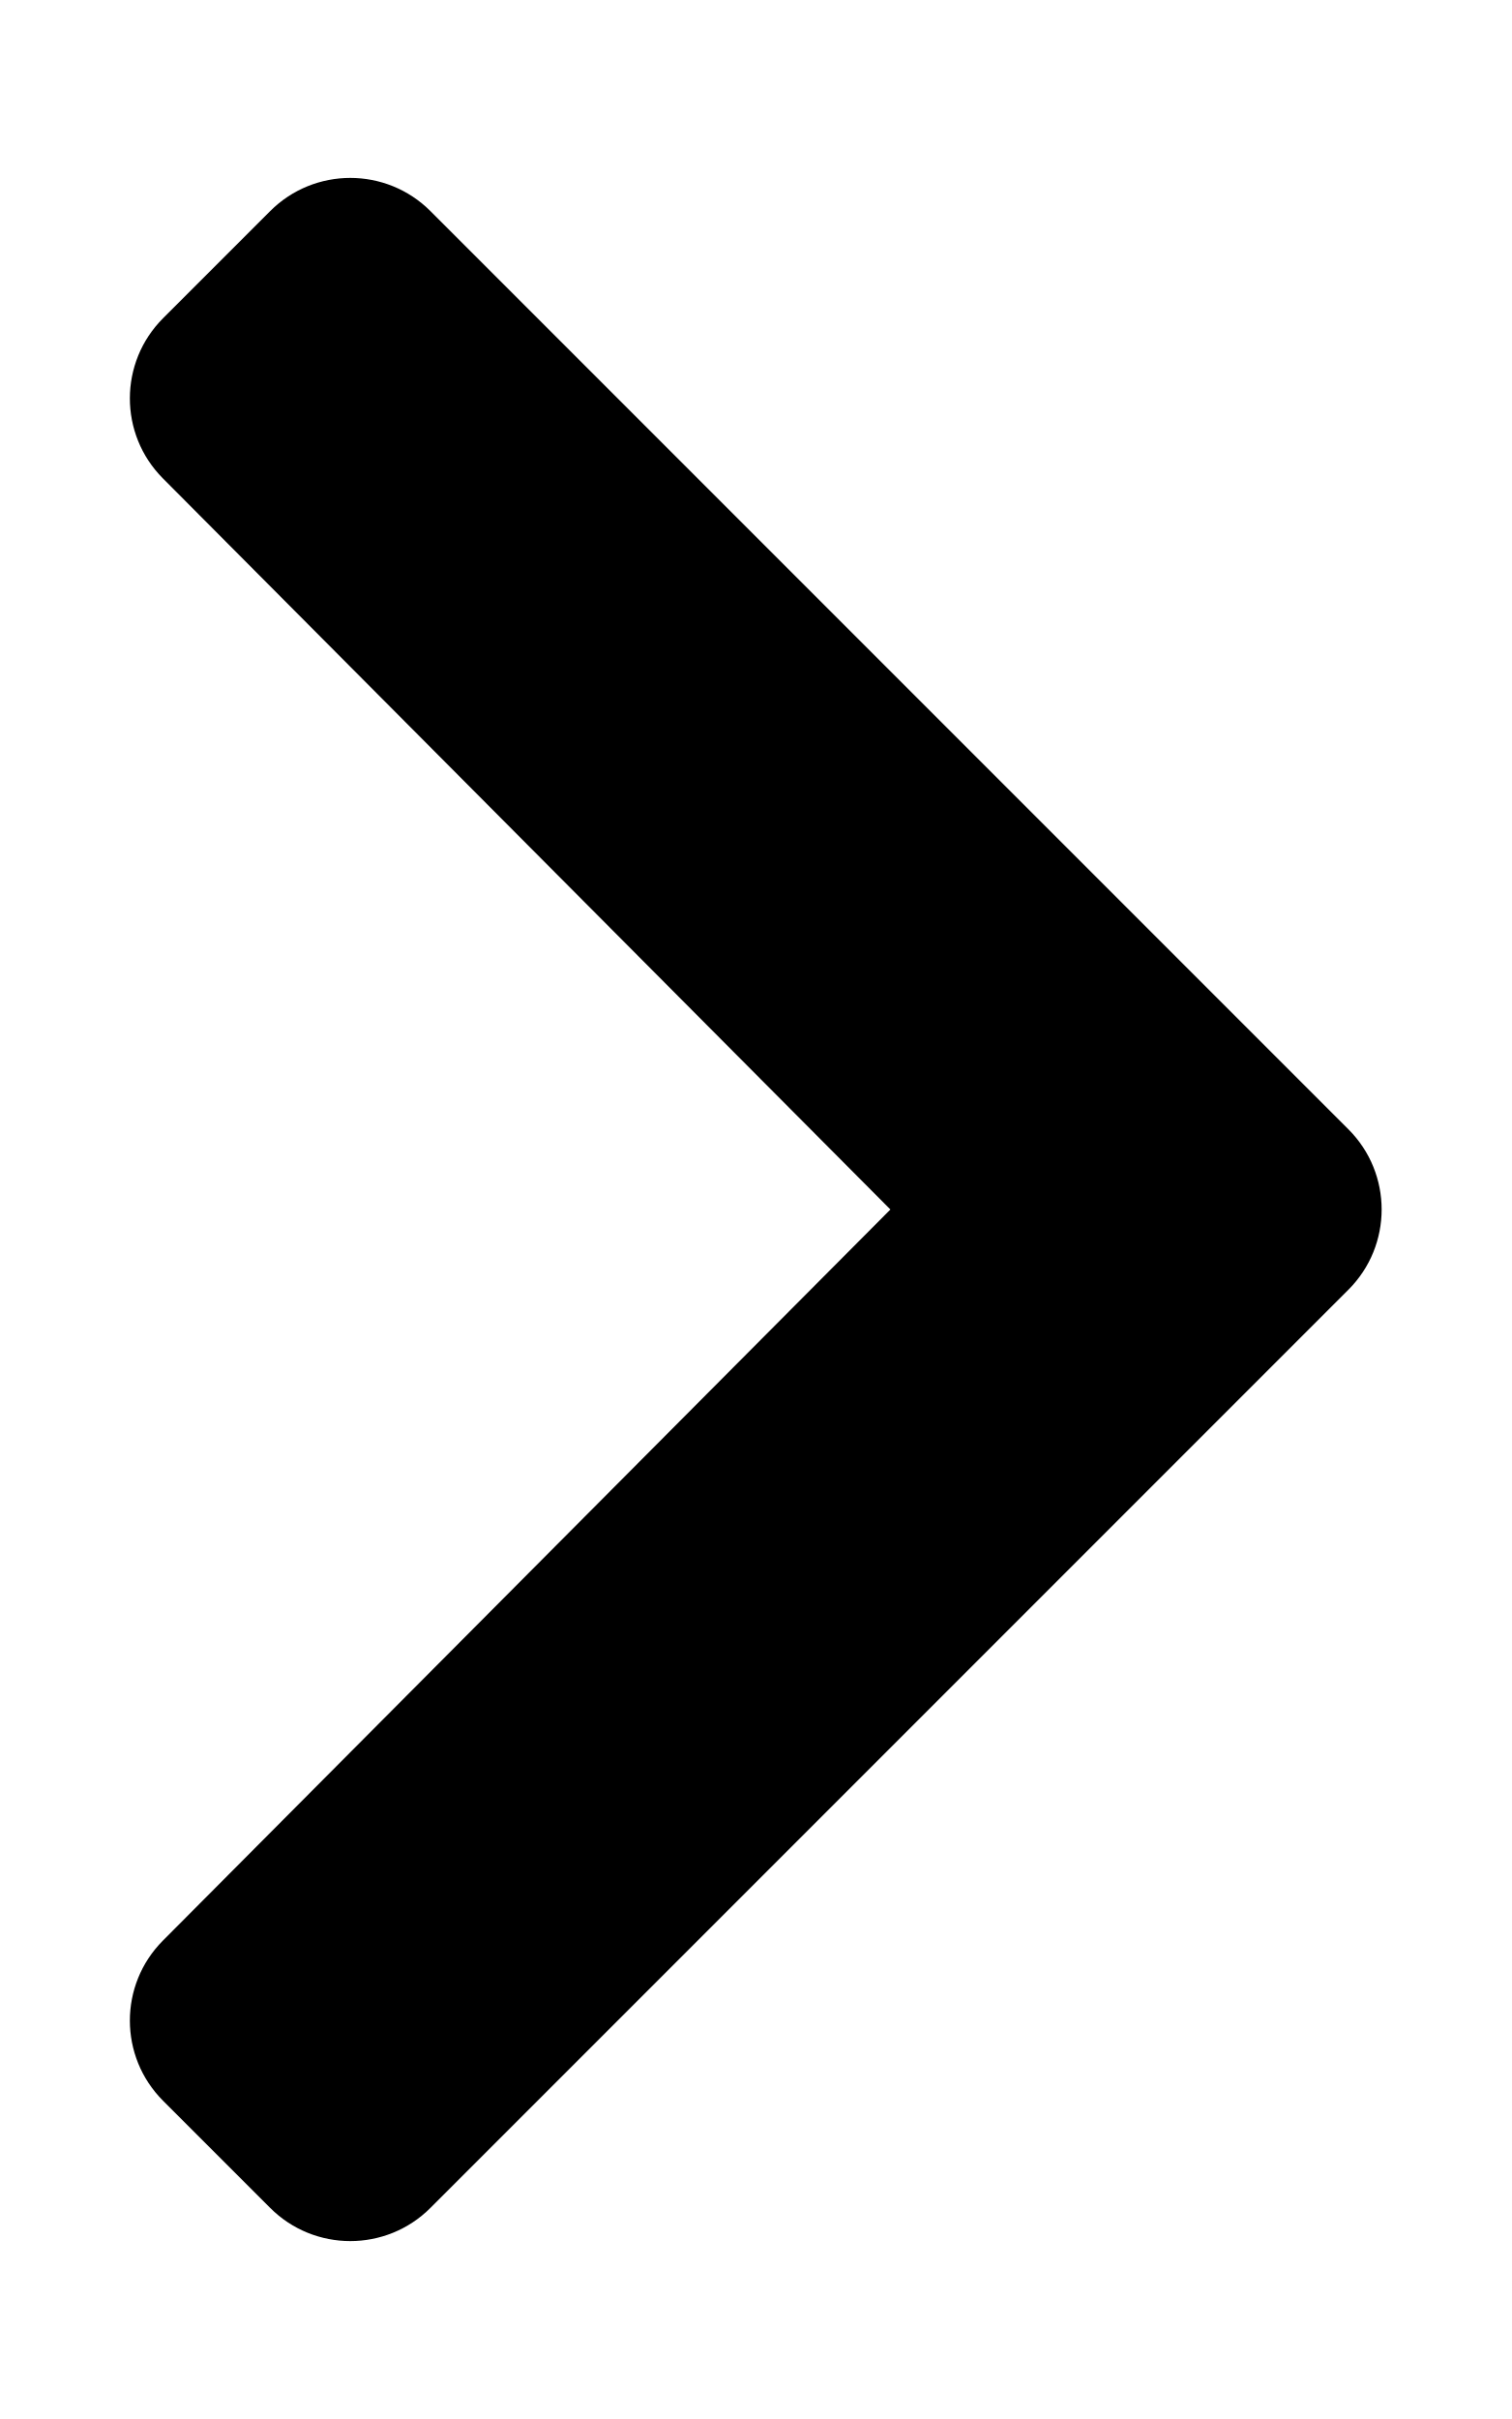
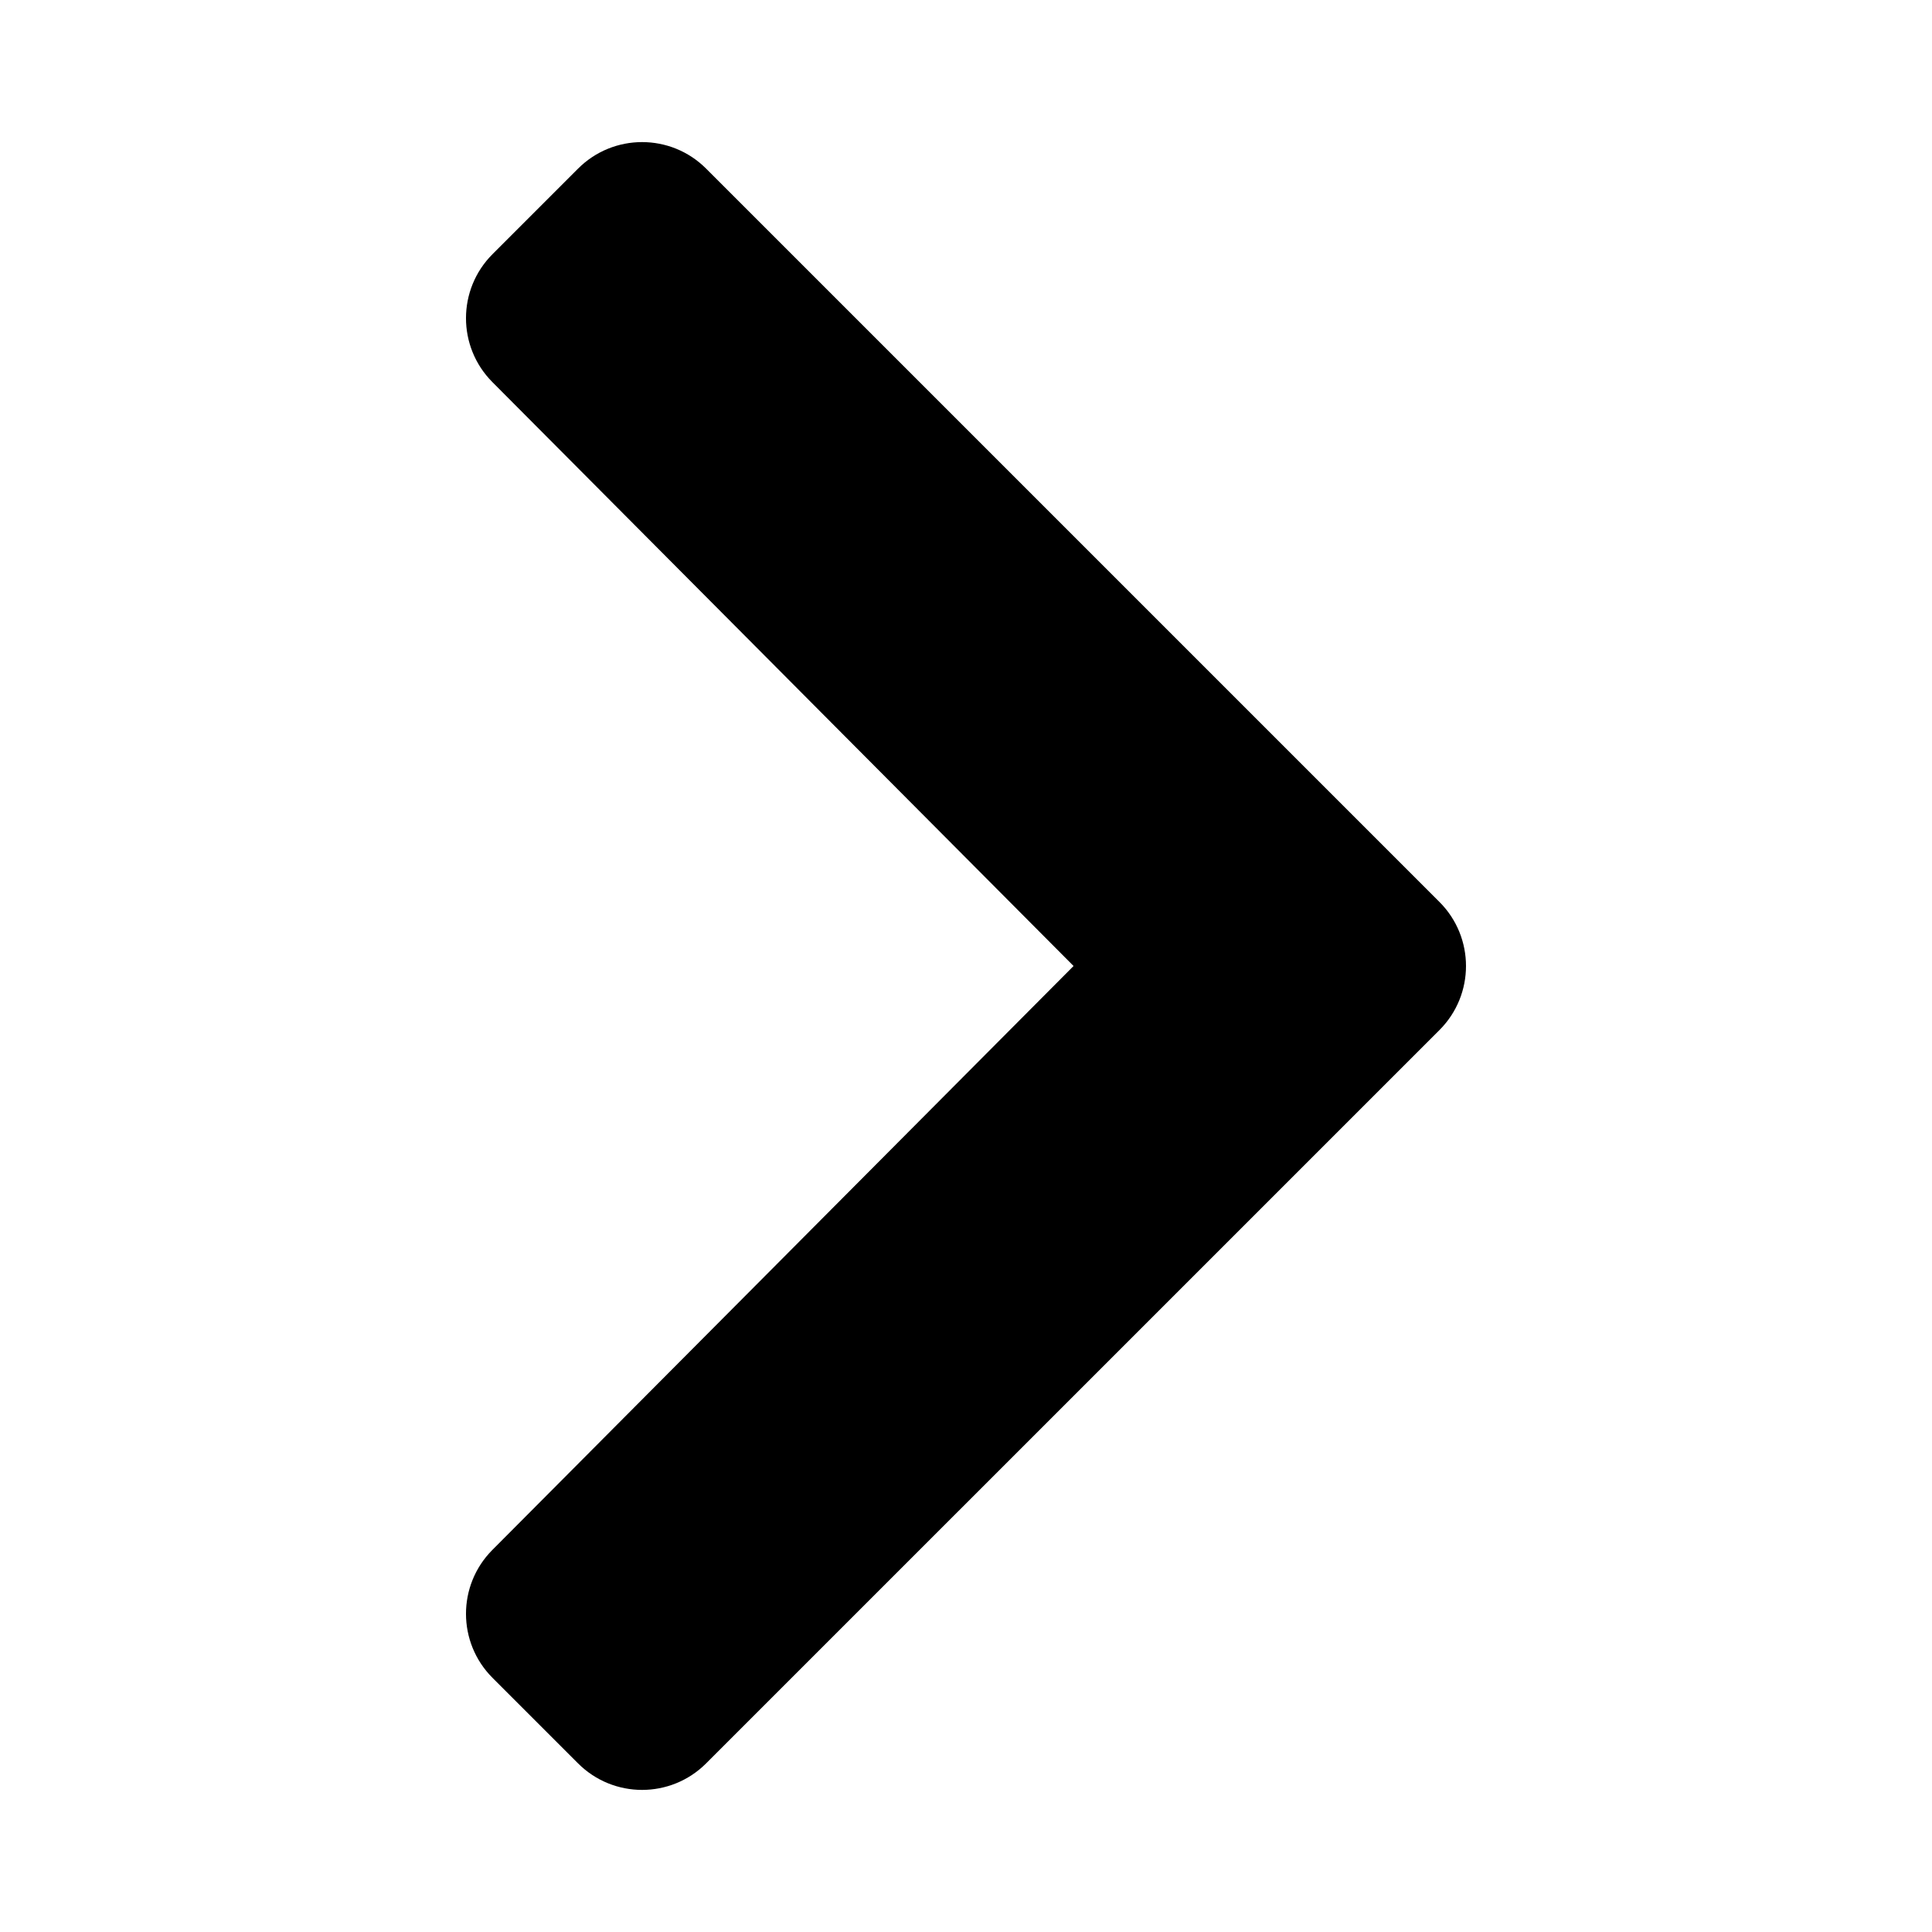
- <svg xmlns="http://www.w3.org/2000/svg" viewBox="0 0 320 512">
-   <path d="M285.476 272.971L91.132 467.314c-9.373 9.373-24.569 9.373-33.941 0l-22.667-22.667c-9.357-9.357-9.375-24.522-.04-33.901L188.505 256 34.484 101.255c-9.335-9.379-9.317-24.544.04-33.901l22.667-22.667c9.373-9.373 24.569-9.373 33.941 0L285.475 239.03c9.373 9.372 9.373 24.568.001 33.941z" />
+ <svg xmlns="http://www.w3.org/2000/svg" version="1.1" id="Layer_1" x="0px" y="0px" width="400px" height="400px" viewBox="0 0 400 400" enable-background="new 0 0 400 400" xml:space="preserve">
+   <path d="M298.028,213.259l-151.832,151.83c-7.323,7.323-19.194,7.323-26.516,0l-17.709-17.708  c-7.31-7.311-7.324-19.158-0.031-26.485L222.27,200L101.94,79.105c-7.293-7.327-7.279-19.175,0.031-26.485l17.709-17.708  c7.322-7.323,19.194-7.323,26.516,0l151.831,151.831C305.35,194.064,305.35,205.936,298.028,213.259z" />
</svg>
